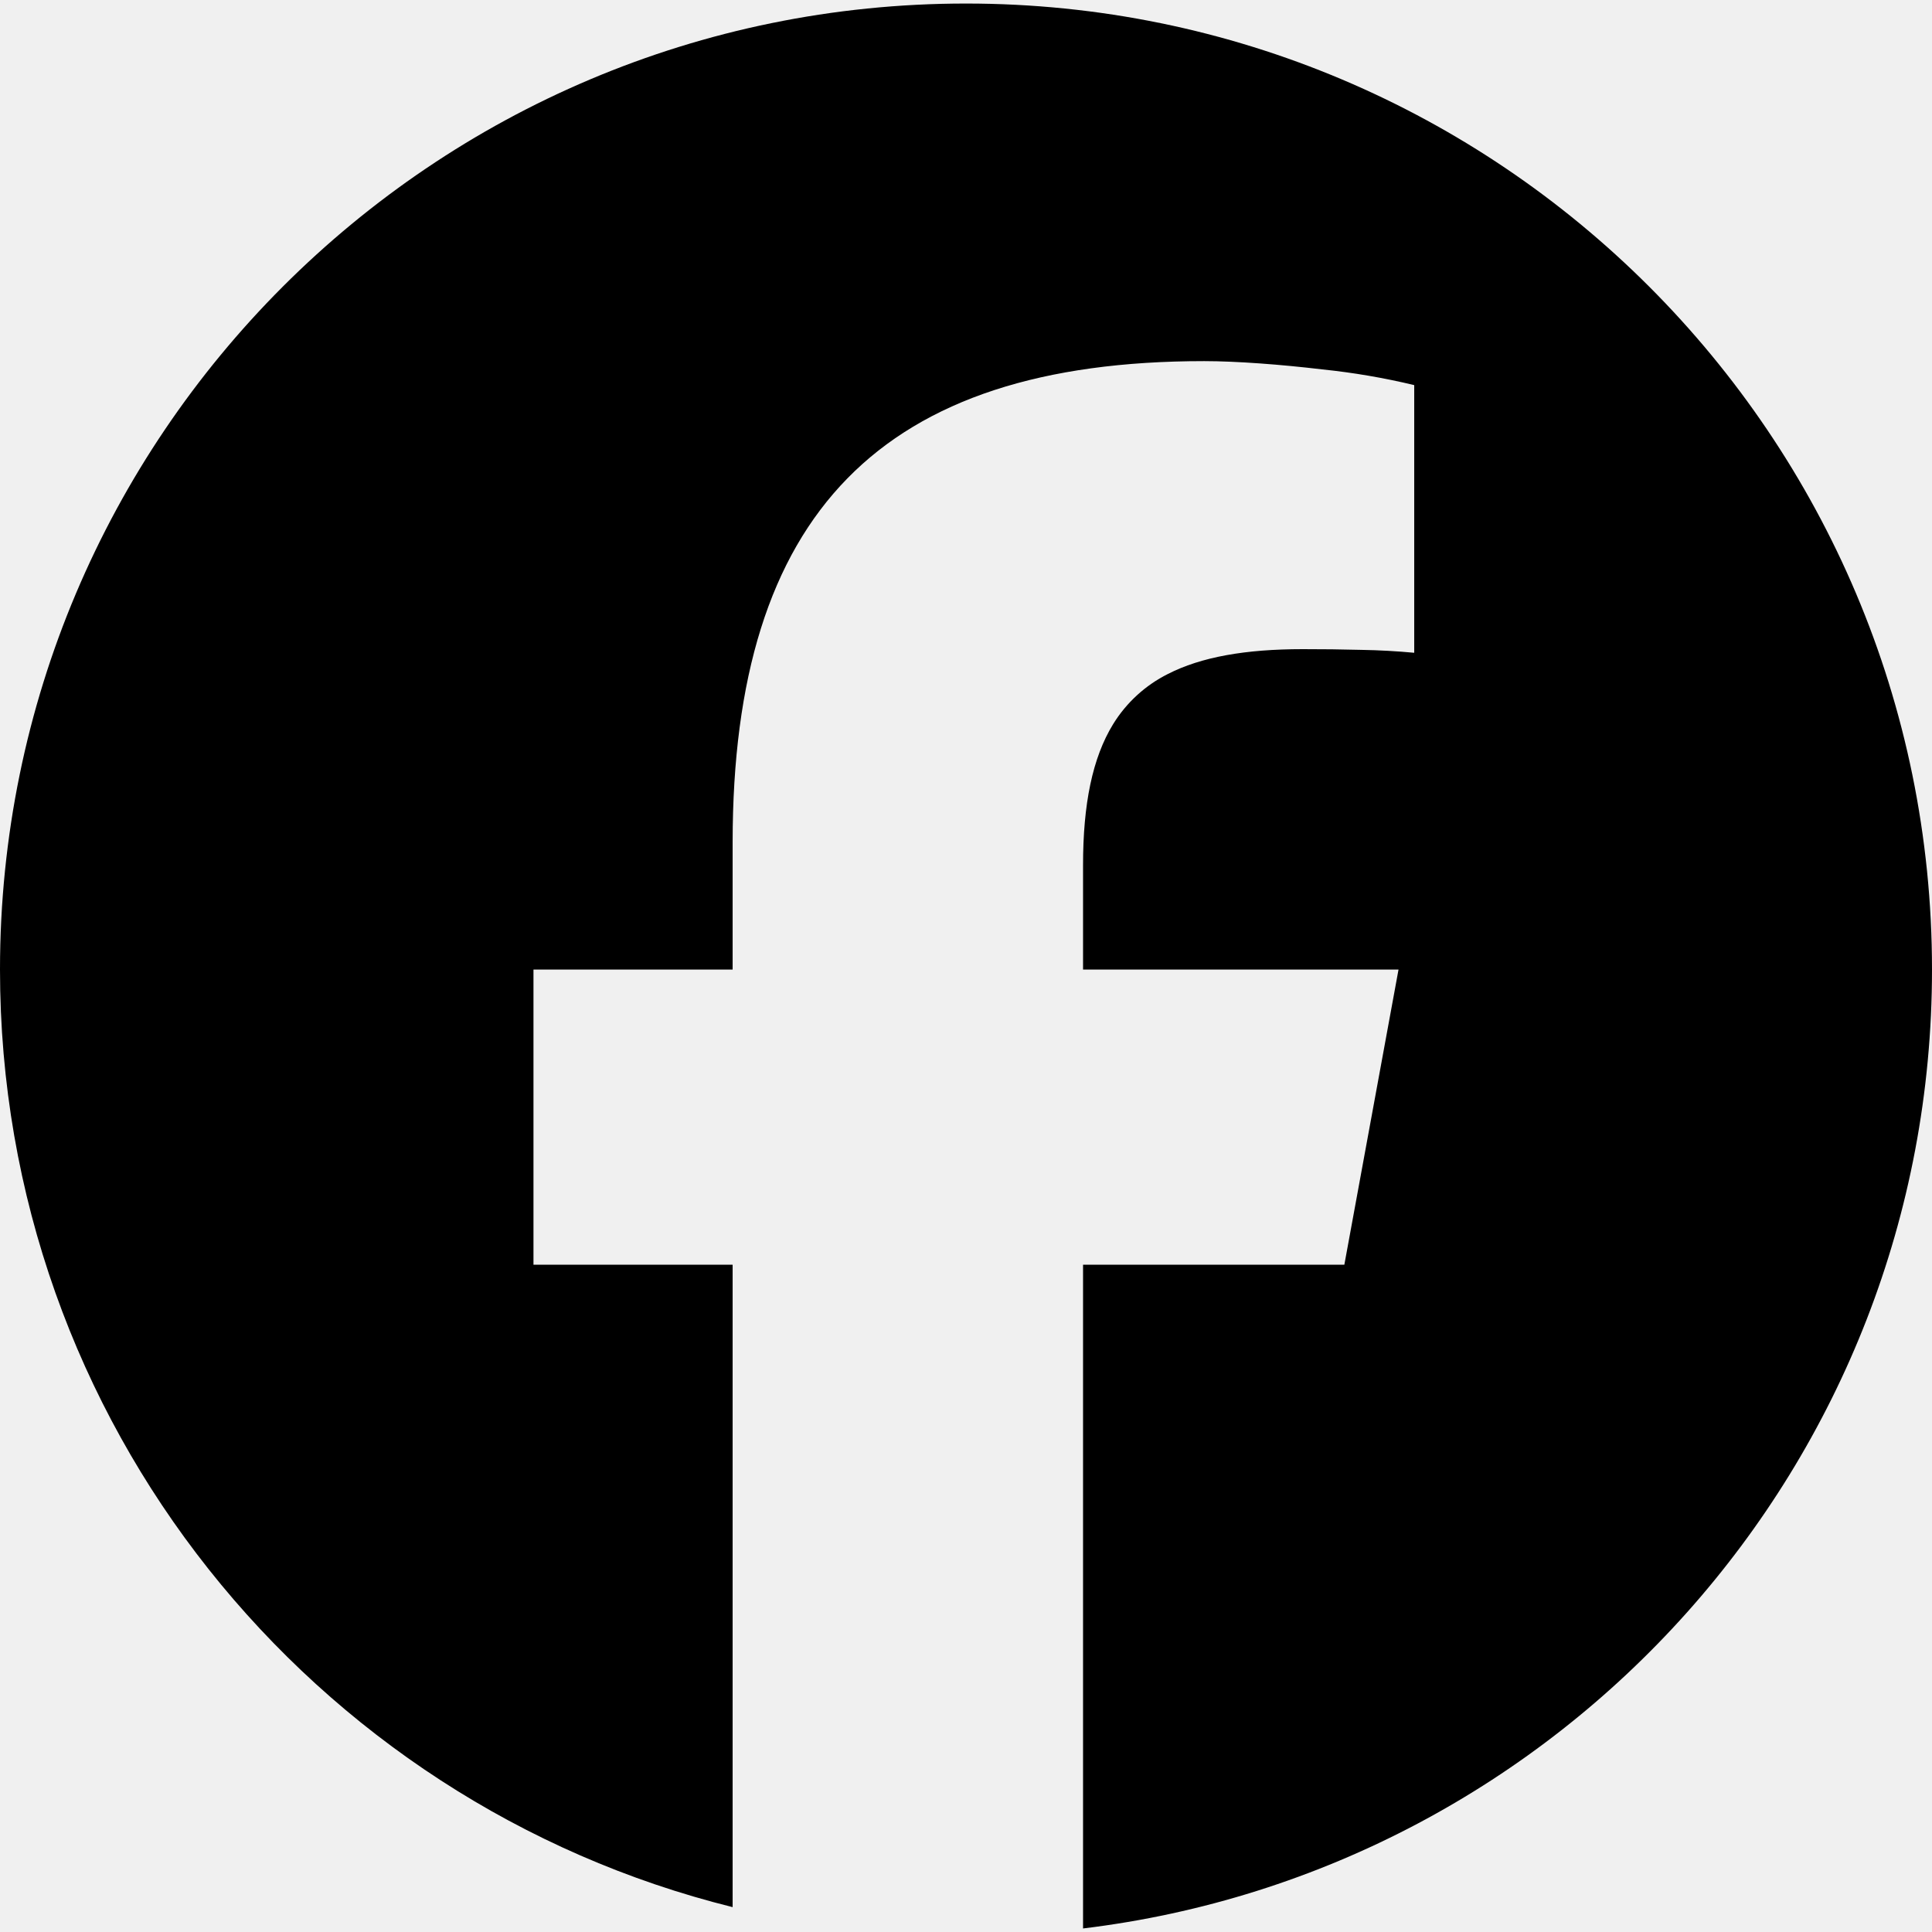
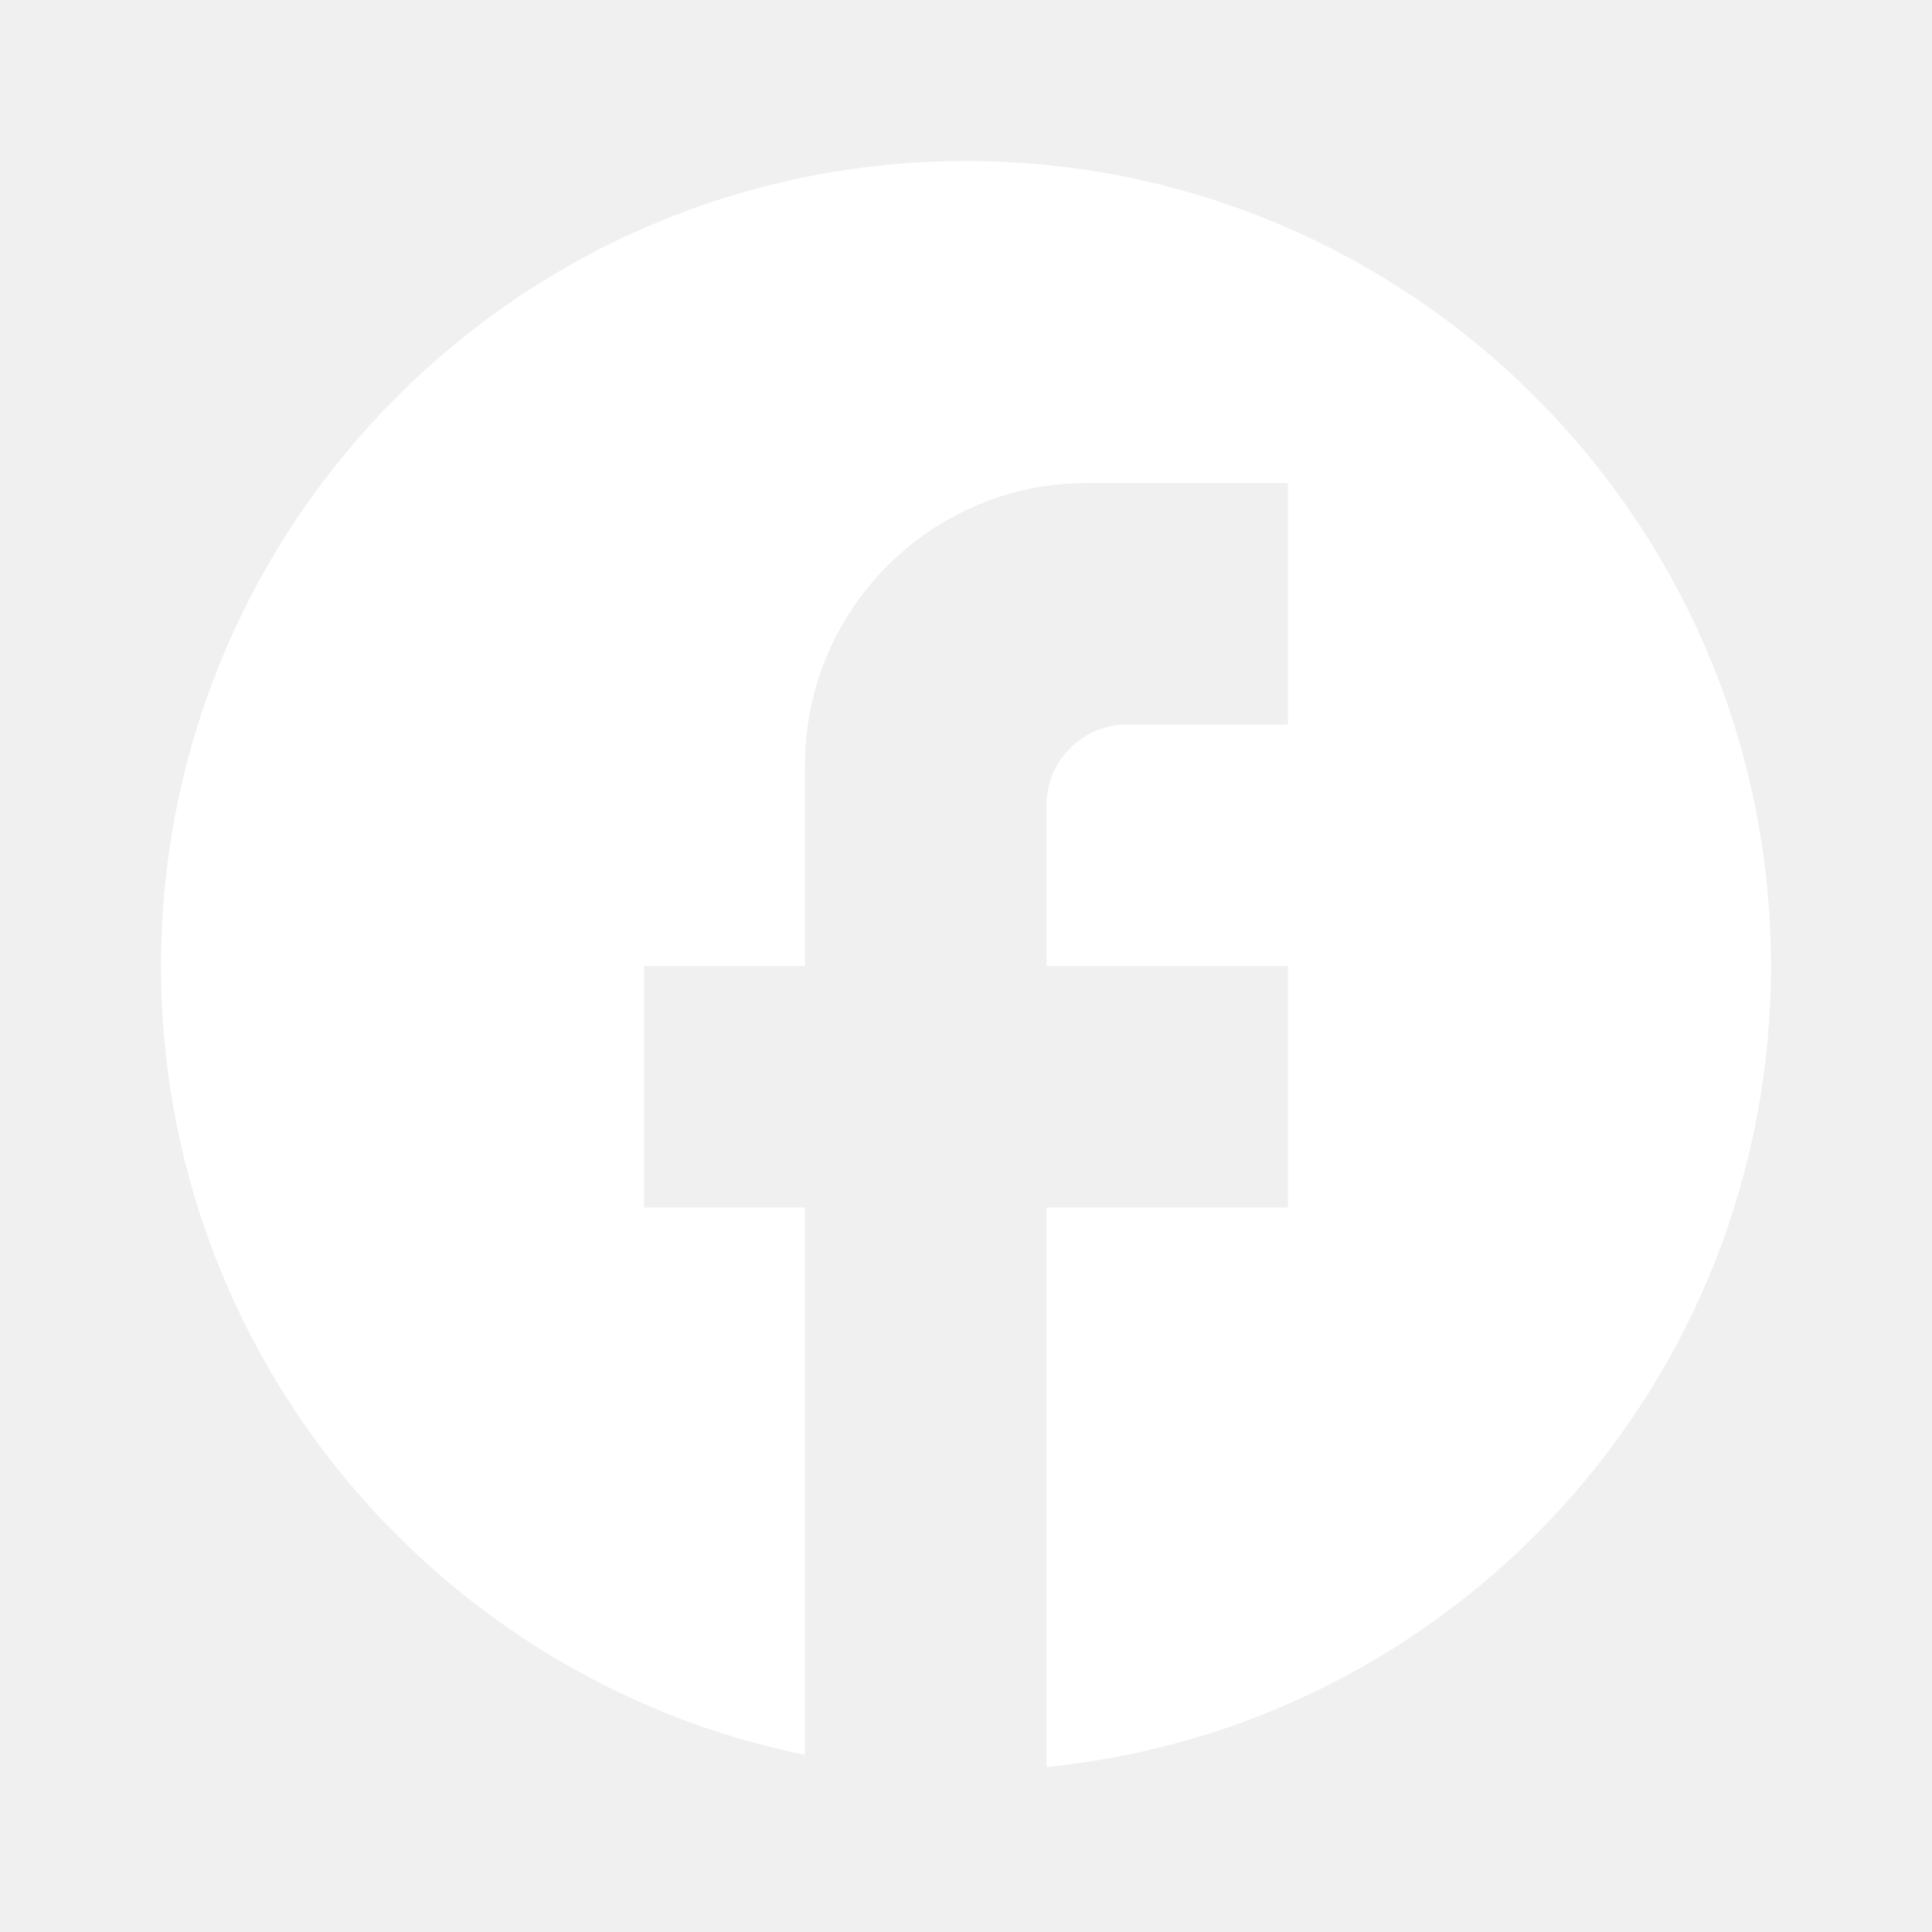
- <svg xmlns="http://www.w3.org/2000/svg" role="img" viewBox="0 0 24 24">
-   <path d="M9.101 23.691v-7.98H6.627v-3.667h2.474v-1.58c0-4.085 1.848-5.978 5.858-5.978.401 0 .955.042 1.468.103a8.68 8.68 0 0 1 1.141.195v3.325a8.623 8.623 0 0 0-.653-.036 26.805 26.805 0 0 0-.733-.009c-.707 0-1.259.096-1.675.309a1.686 1.686 0 0 0-.679.622c-.258.42-.374.995-.374 1.752v1.297h3.919l-.386 2.103-.287 1.564h-3.246v8.245C19.396 23.238 24 18.179 24 12.044c0-6.627-5.373-12-12-12s-12 5.373-12 12c0 5.628 3.874 10.35 9.101 11.647Z" />
+ <svg xmlns="http://www.w3.org/2000/svg" width="48" height="48" viewBox="0 0 48 48" fill="none">
+   <path d="M44 24C44 12.96 35.04 4 24 4C12.96 4 4 12.96 4 24C4 33.68 10.88 41.74 20 43.6V30H16V24H20V19C20 15.14 23.14 12 27 12H32V18H28C26.9 18 26 18.9 26 20V24H32V30H26V43.9C36.1 42.9 44 34.38 44 24Z" fill="white" />
</svg>
